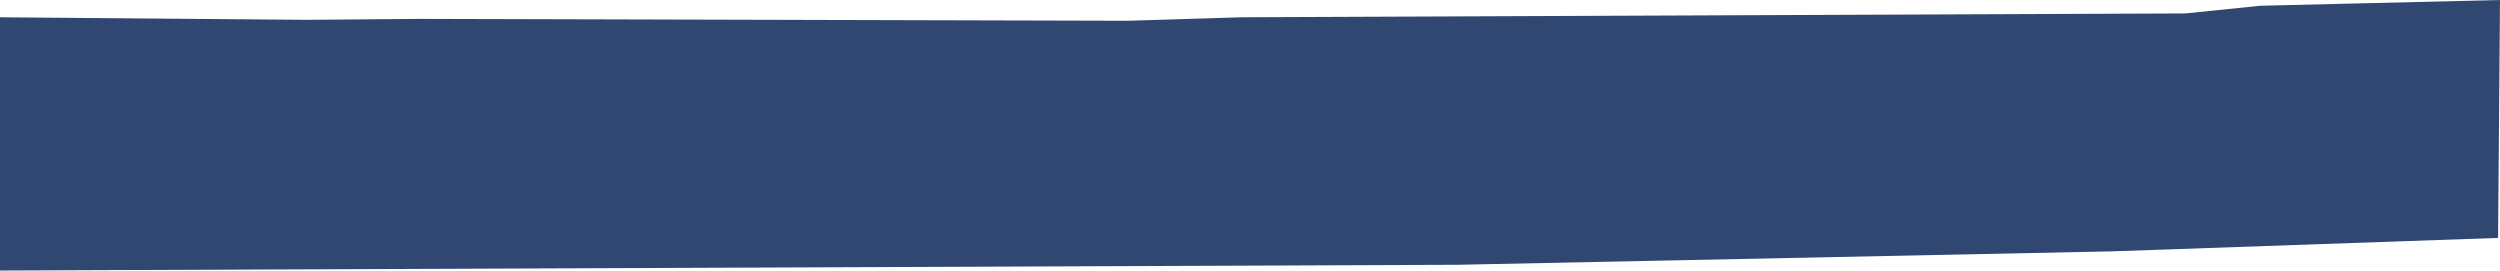
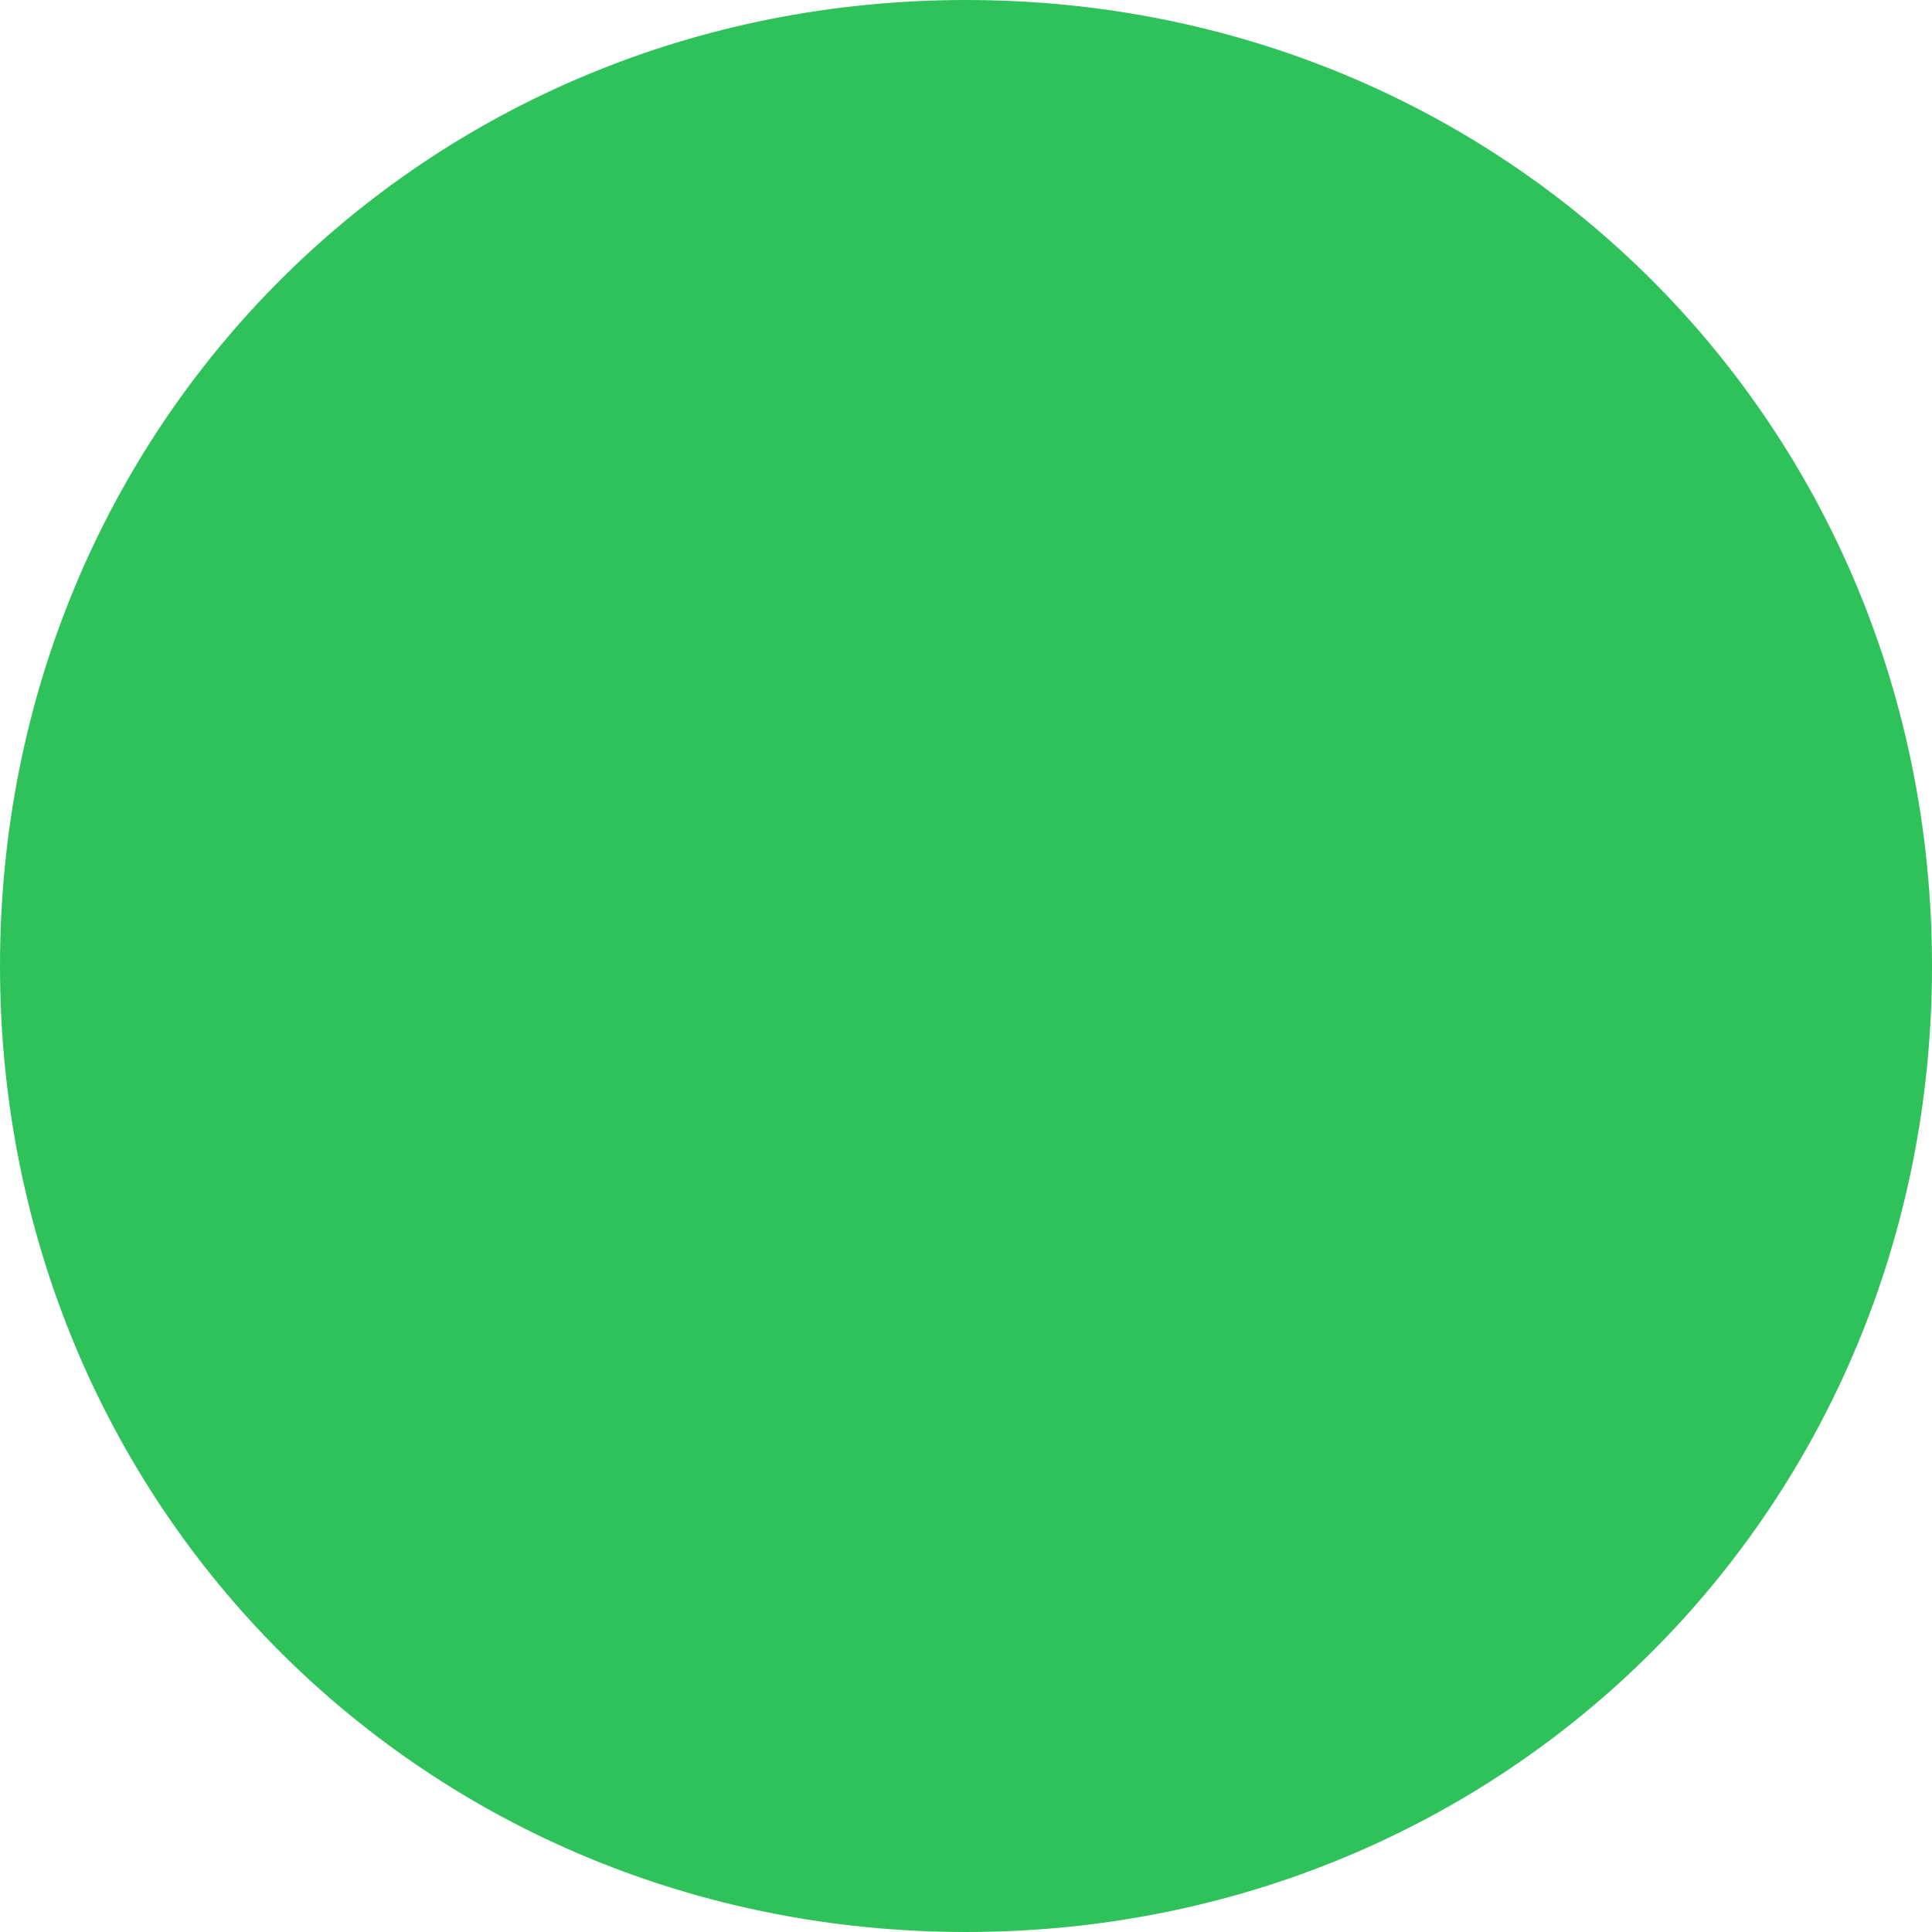
- <svg xmlns="http://www.w3.org/2000/svg" version="1.1" width="1303px" height="141px">
-   <g transform="matrix(1 0 0 1 -585 -223 )">
-     <path d="M 0 141  L 0 9  L 46.023 9.384  L 101.019 9.842  L 159.996 10.333  L 219 9.842  L 268.998 9.974  L 319.998 10.109  L 374 10.253  L 427.001 10.393  L 483.001 10.542  L 532.997 10.674  L 587.997 10.82  L 647 9  L 698.993 8.789  L 752.999 8.569  L 804.992 8.358  L 865.998 8.11  L 913.998 7.915  L 969.002 7.691  L 1029.001 7.447  L 1074.992 7.26  L 1131.016 7.032  L 1139 7  L 1178 3  L 1234.992 1.632  L 1303 0  L 1302 124  L 1101 131  L 760 138  L 0 141  Z " fill-rule="nonzero" fill="#304771" stroke="none" transform="matrix(1 0 0 1 585 223 )" />
+ <svg xmlns="http://www.w3.org/2000/svg" version="1.1" width="6px" height="6px">
+   <g transform="matrix(1 0 0 1 -872 -310 )">
+     <path d="M 875 310  C 876.68 310  878 311.32  878 313  C 878 314.68  876.68 316  875 316  C 873.32 316  872 314.68  872 313  C 872 311.32  873.32 310  875 310  Z " fill-rule="nonzero" fill="#2fc25b" stroke="none" />
  </g>
</svg>
